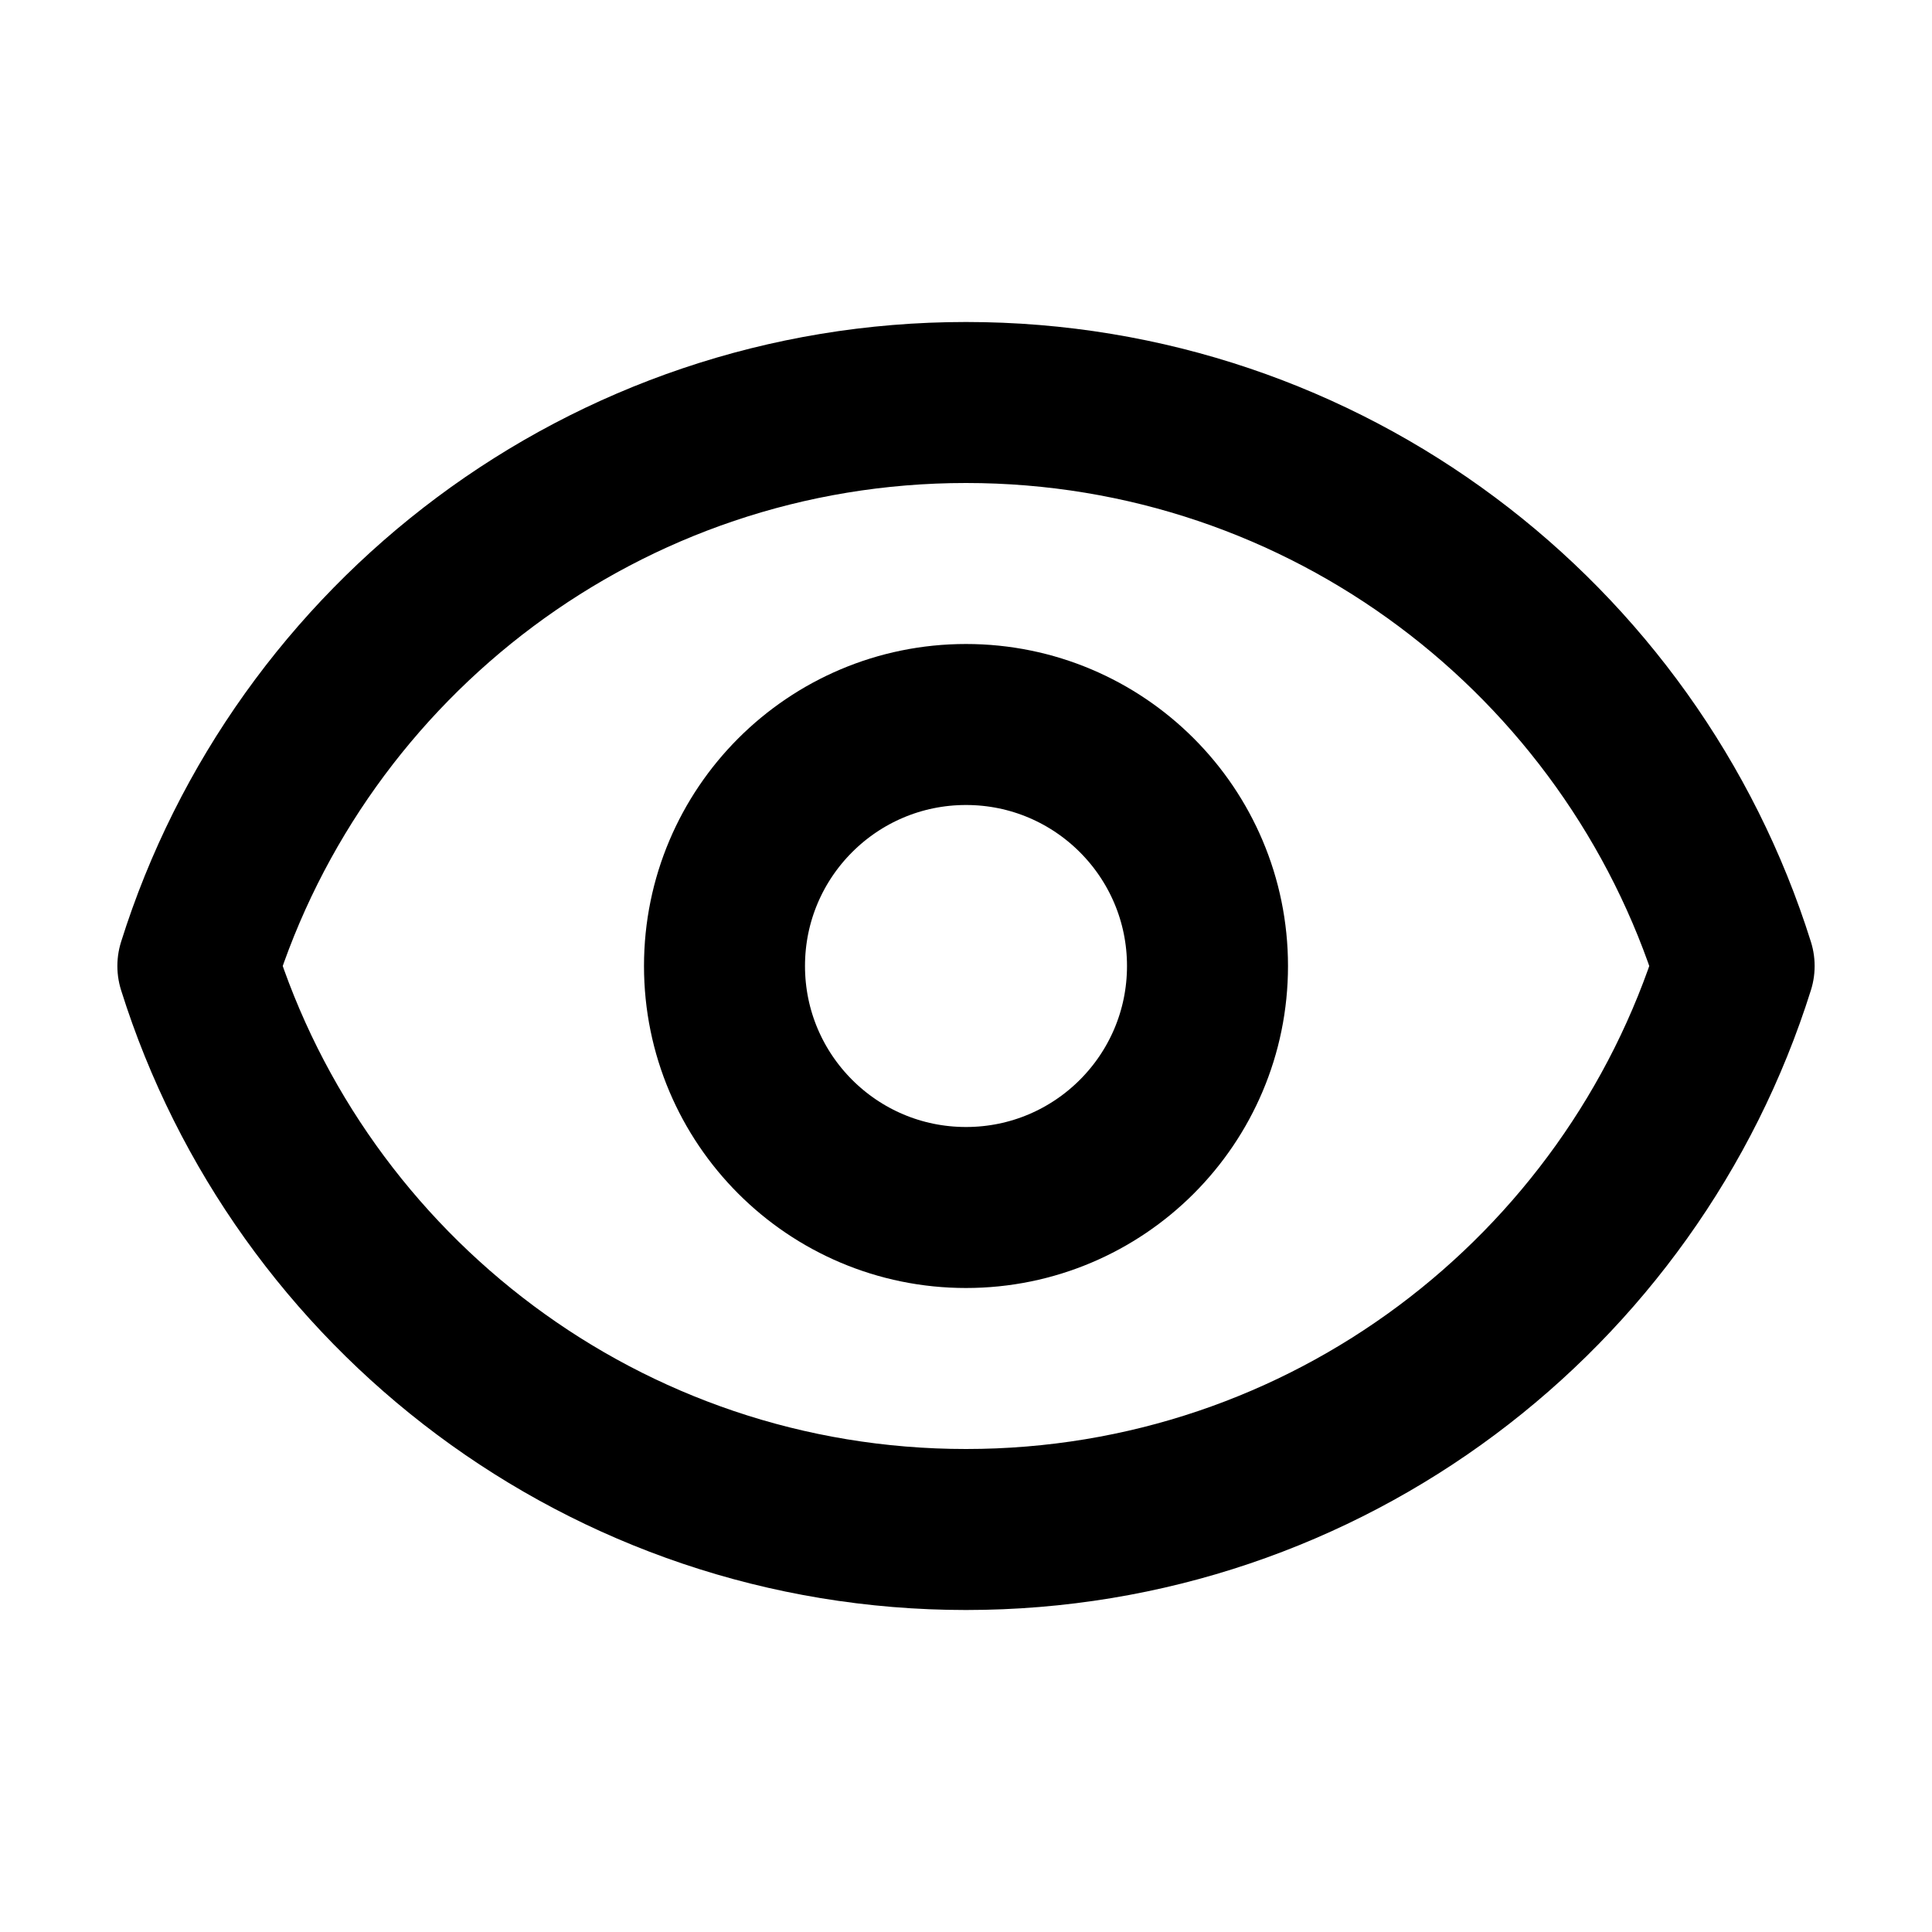
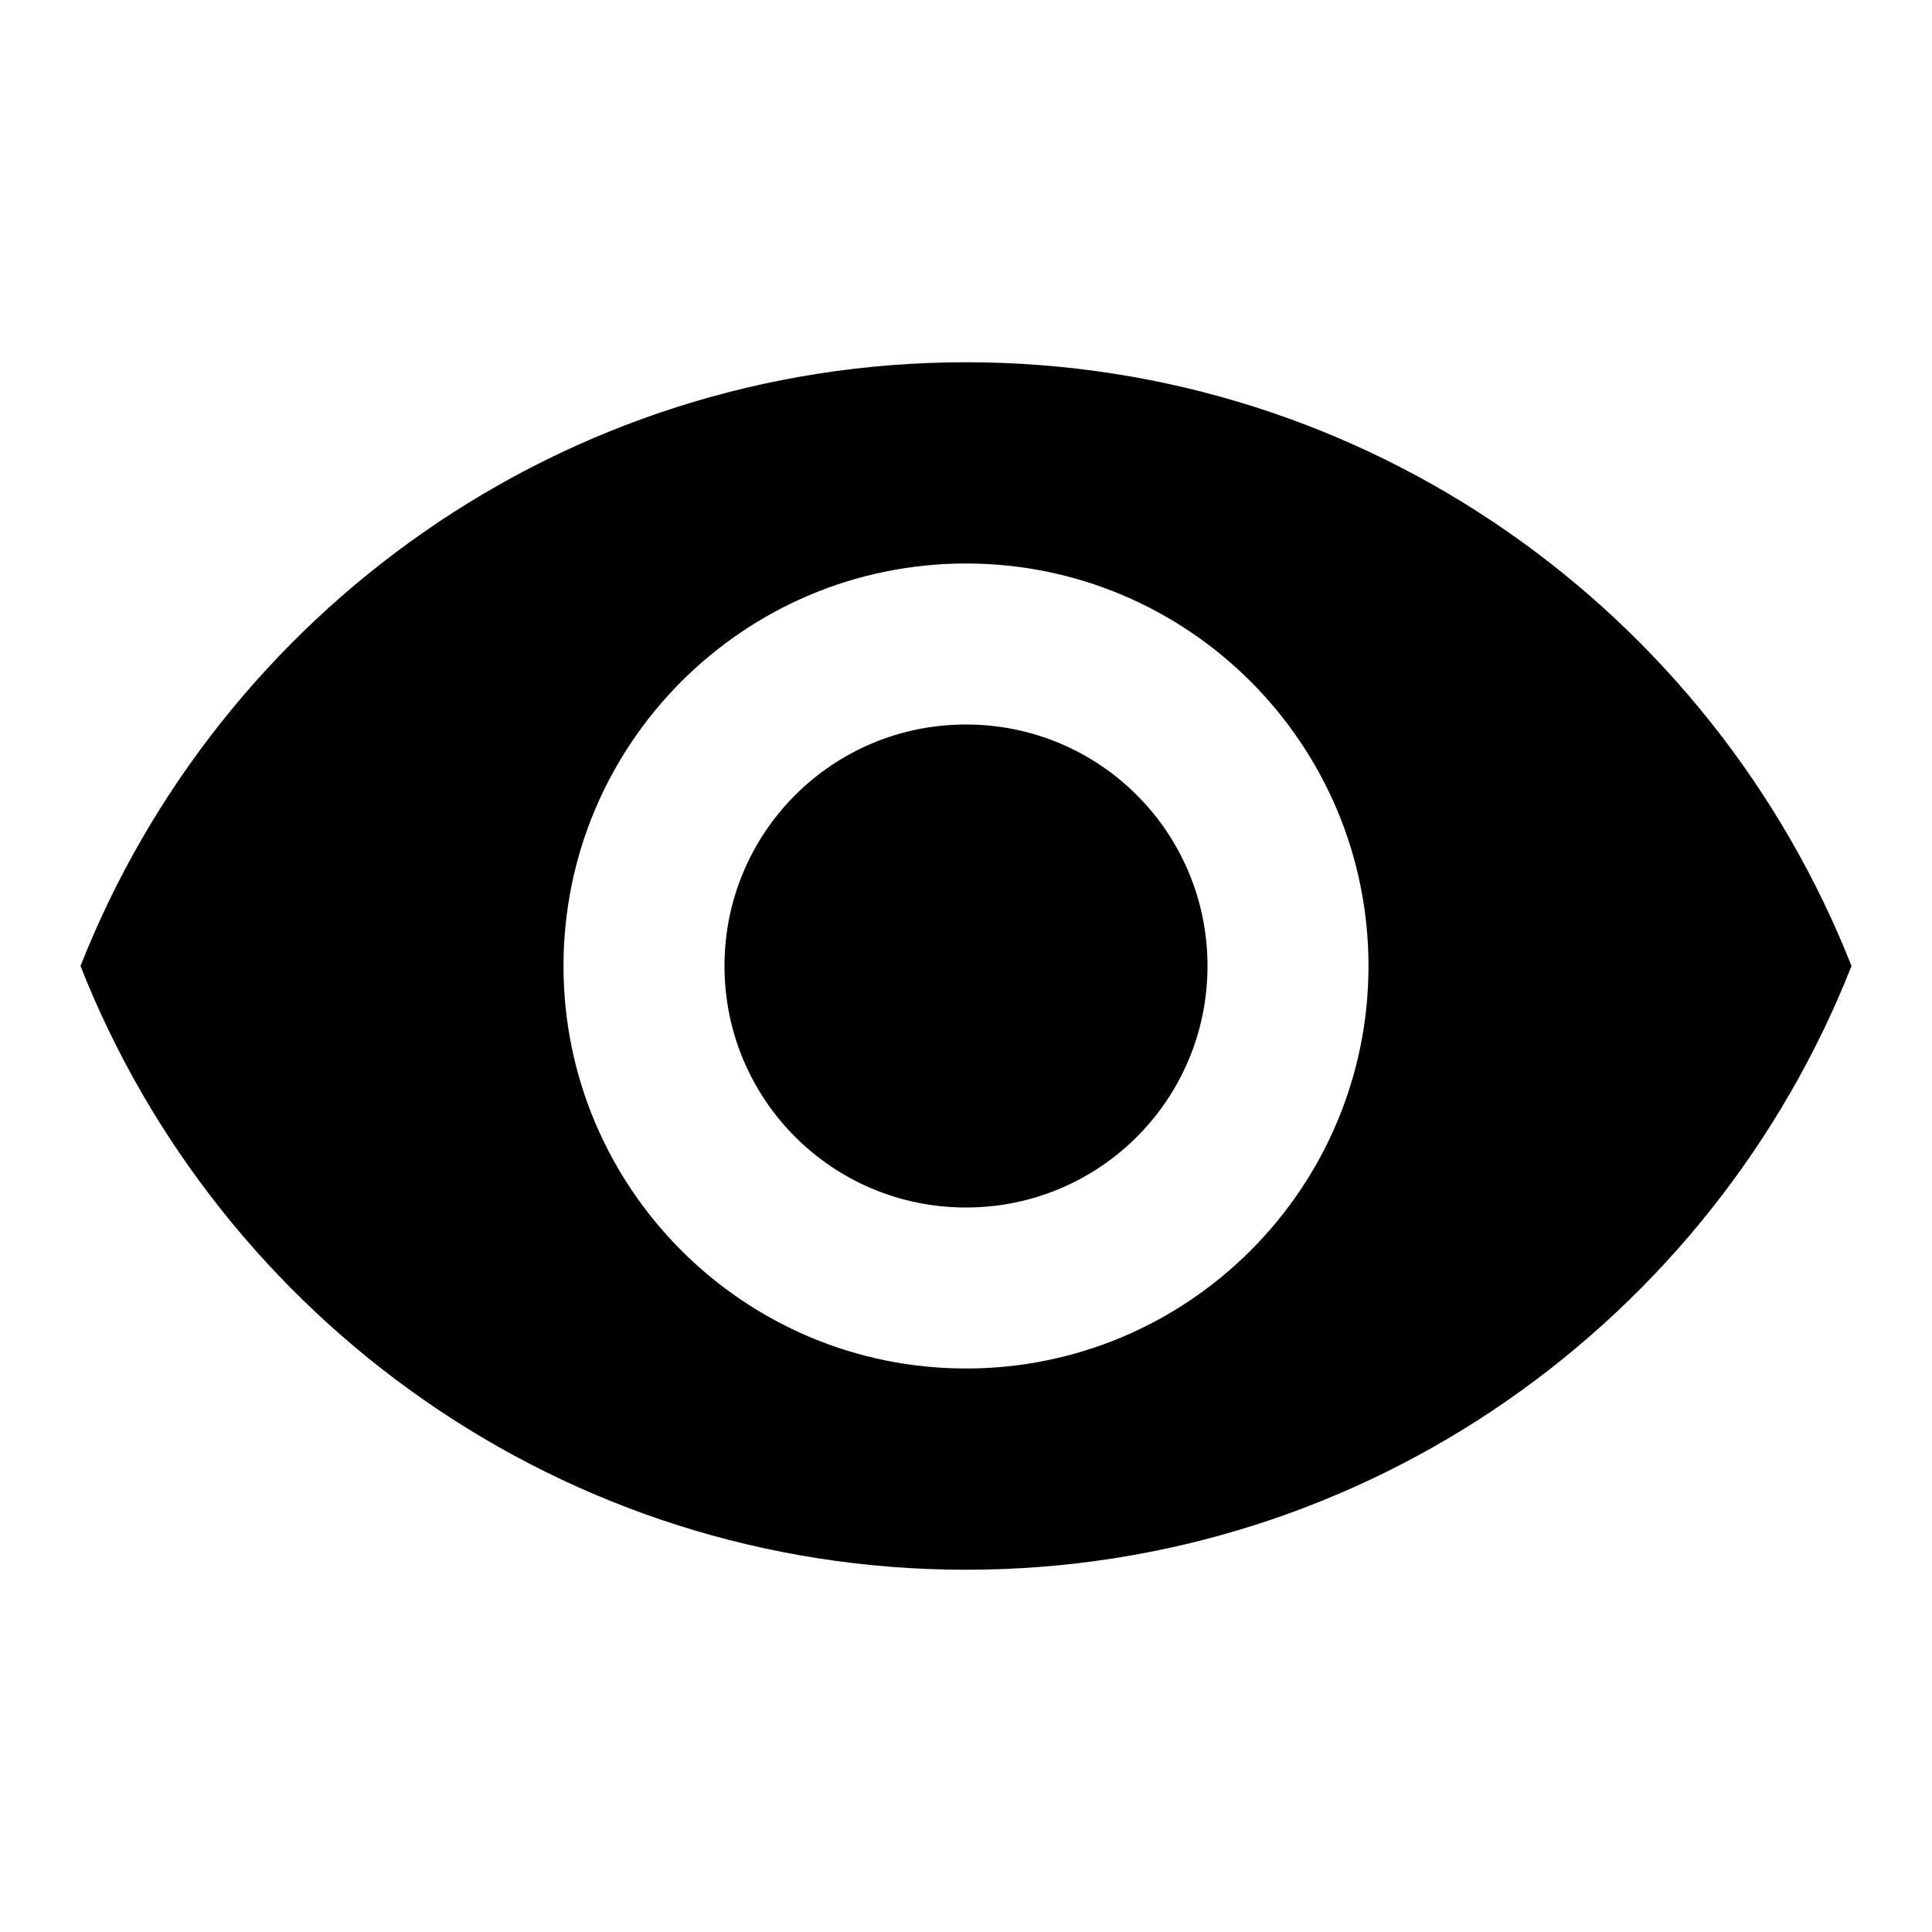
- <svg xmlns="http://www.w3.org/2000/svg" class="w-8 h-8" fill="none" stroke="currentColor" viewBox="0 0 24 24" stroke-width="2" stroke-linecap="round" stroke-linejoin="round">
-   <path stroke-linecap="round" stroke-linejoin="round" stroke-width="2" d="M15 12a3 3 0 11-6 0 3 3 0 016 0z" />
-   <path stroke-linecap="round" stroke-linejoin="round" stroke-width="2" d="M2.458 12C3.732 7.943 7.523 5 12 5c4.478 0 8.268 2.943 9.542 7-1.274 4.057-5.064 7-9.542 7-4.477 0-8.268-2.943-9.542-7z" />
+ <svg xmlns="http://www.w3.org/2000/svg" viewBox="0 0 24 24">
+   <path fill="currentColor" d="M12 4.5C7 4.5 2.73 7.61 1 12c1.73 4.39 6 7.5 11 7.5s9.27-3.11 11-7.5c-1.73-4.39-6-7.5-11-7.5zM12 17c-2.76 0-5-2.24-5-5s2.24-5 5-5 5 2.24 5 5-2.24 5-5 5zm0-8c-1.66 0-3 1.34-3 3s1.34 3 3 3 3-1.34 3-3-1.34-3-3-3z" />
</svg>
